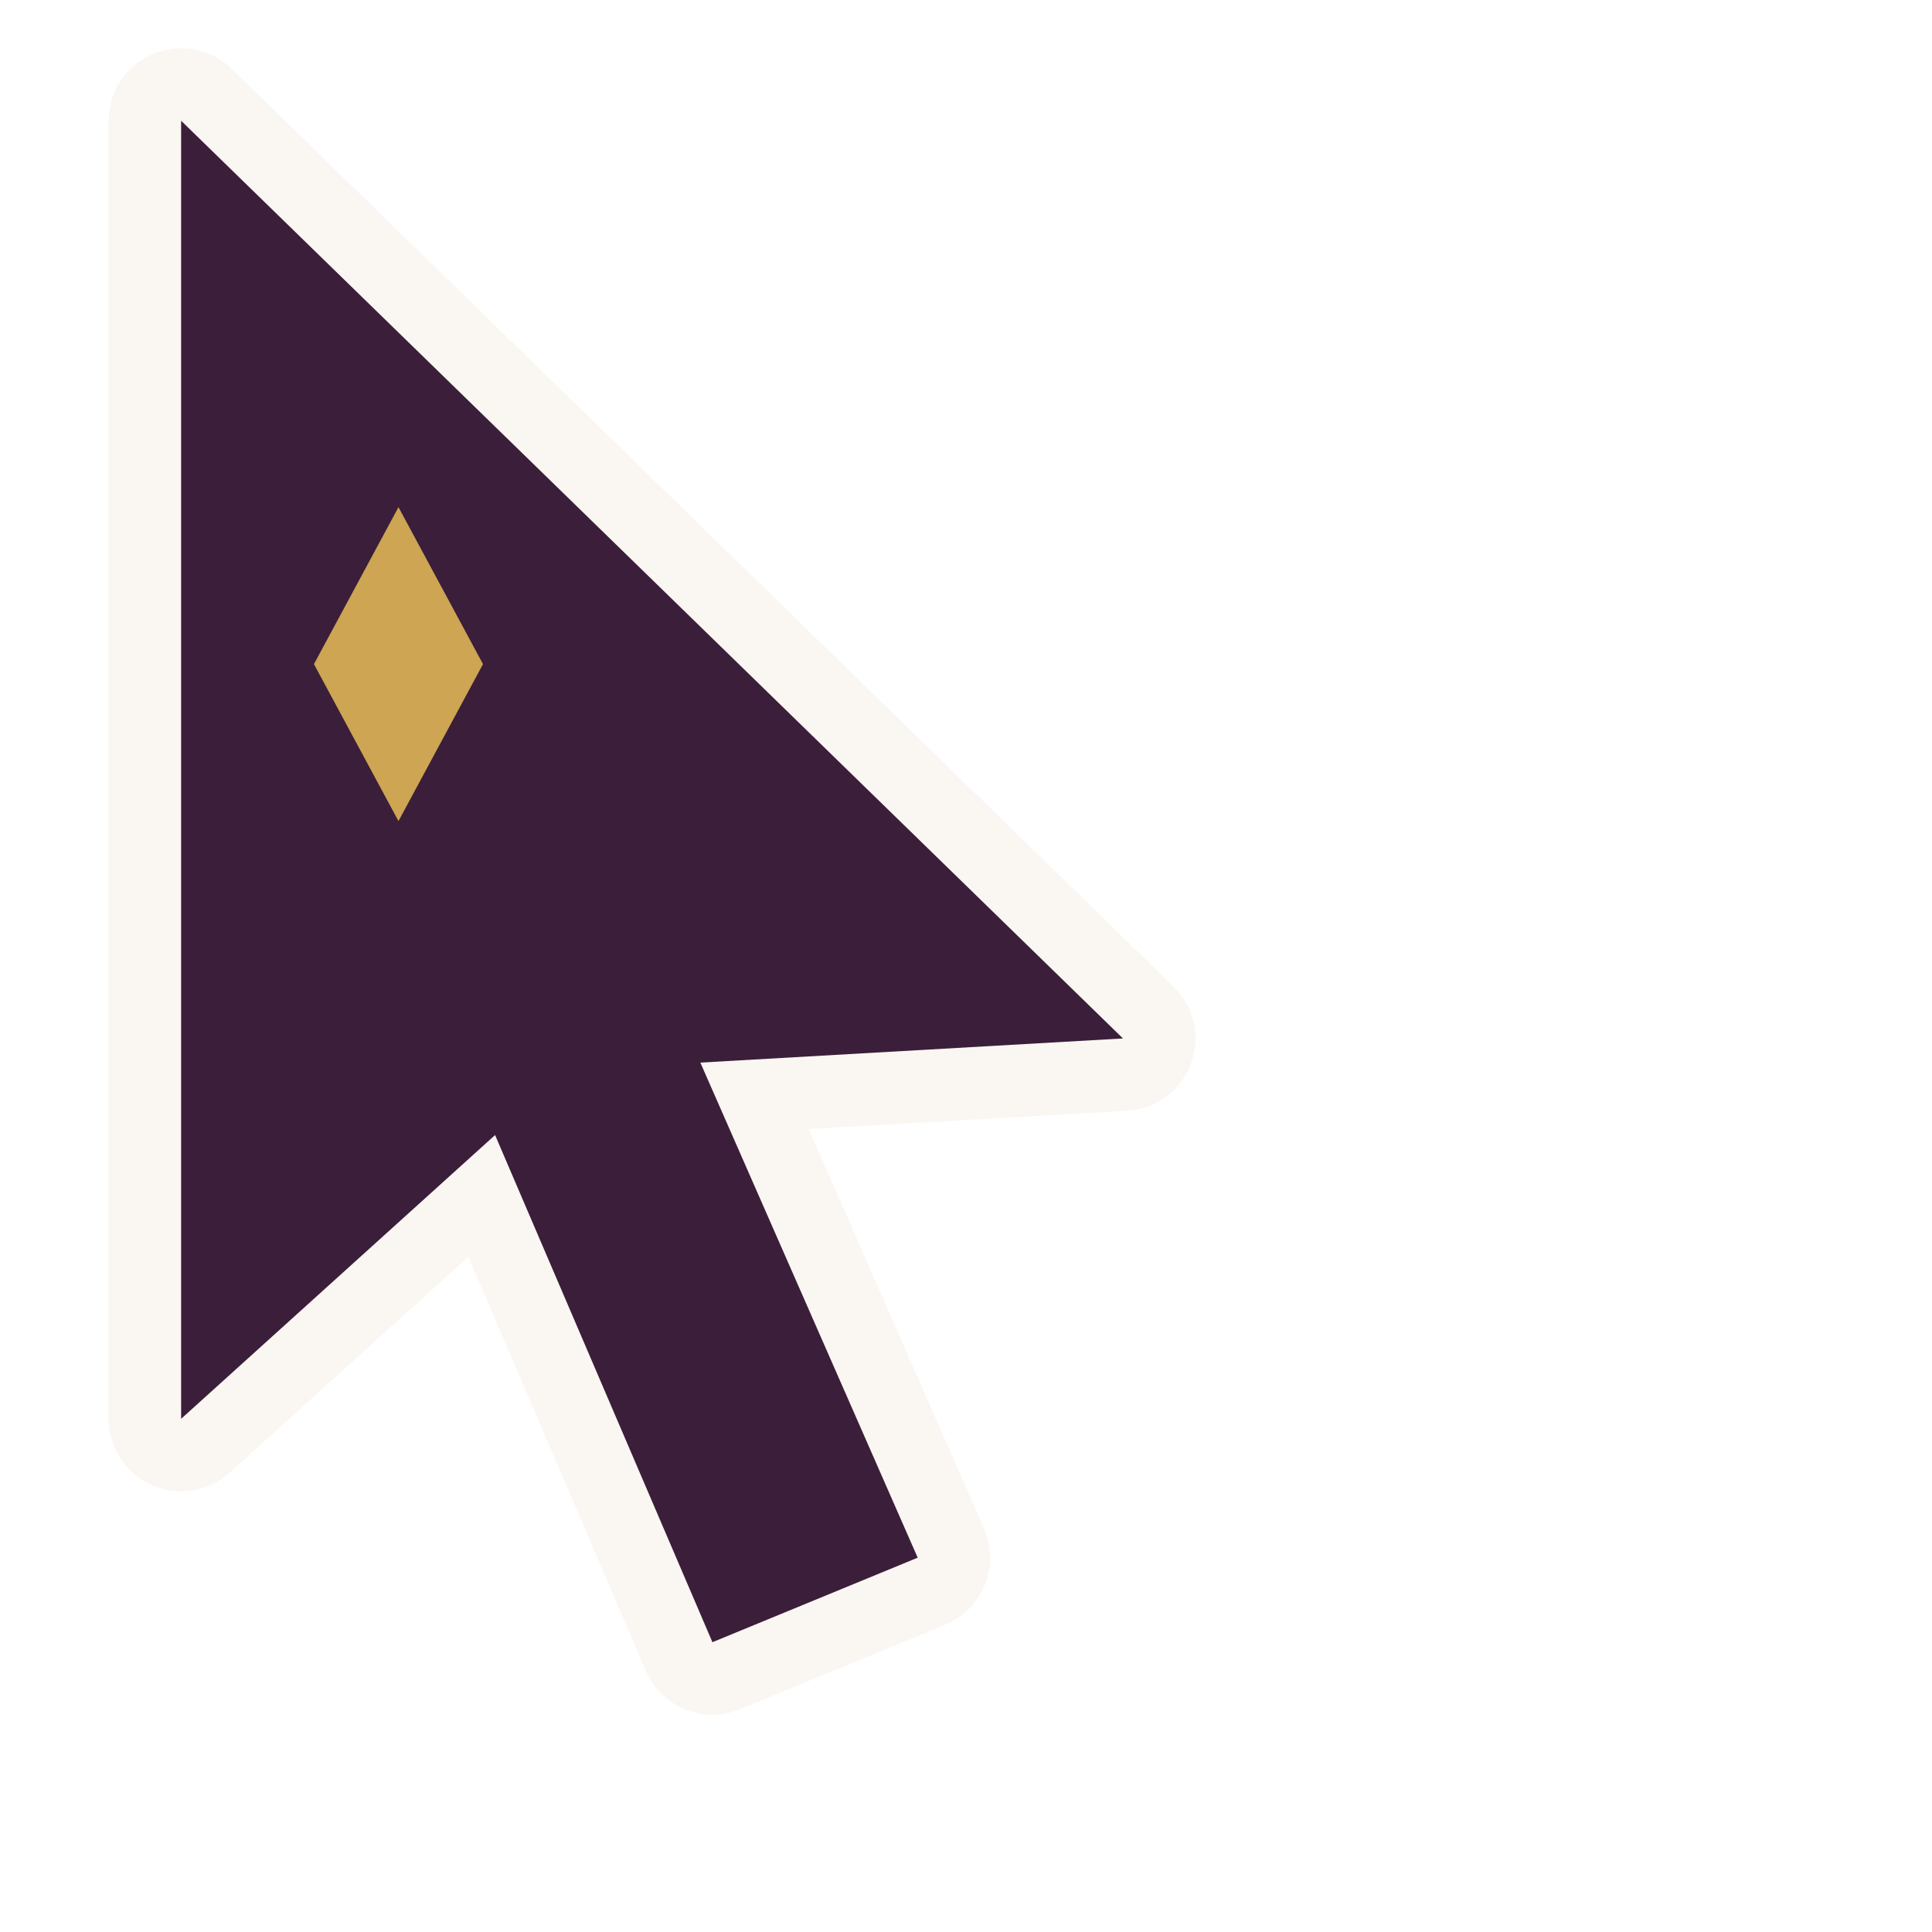
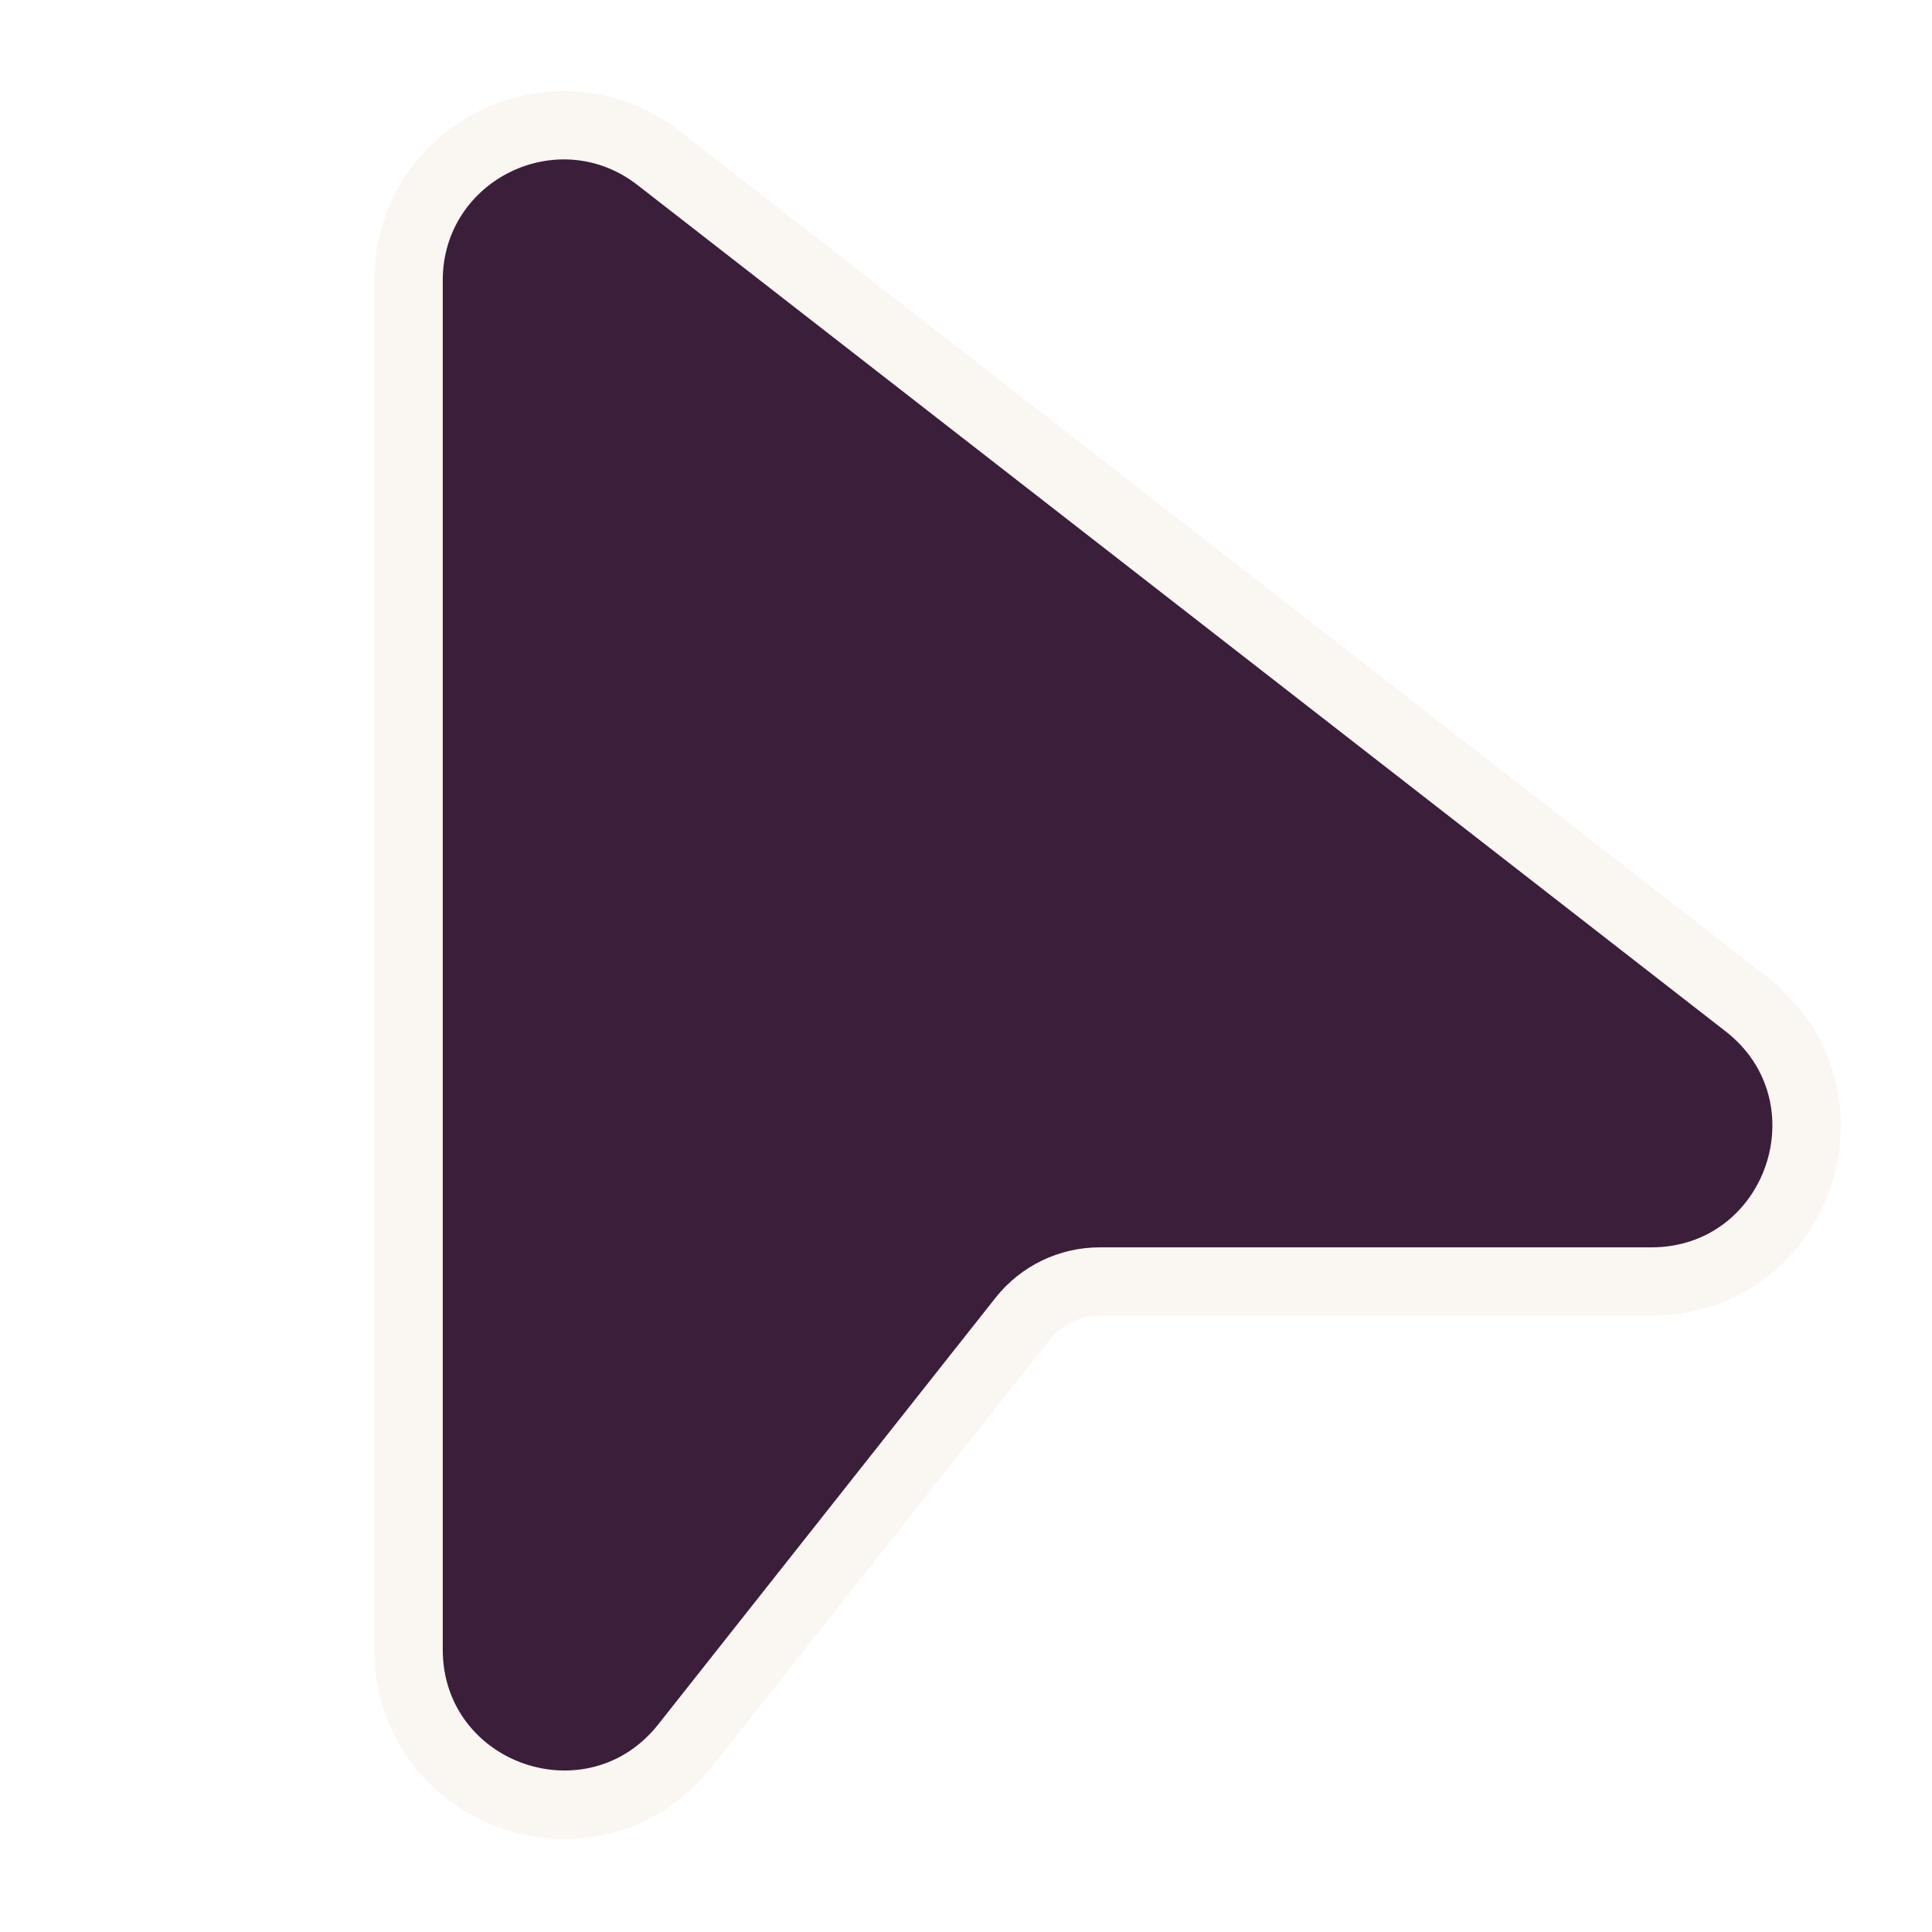
- <svg xmlns="http://www.w3.org/2000/svg" width="32" height="32" viewBox="0 0 32 32">
-   <path d="M3 2 L3 23.5 L8.2 18.8 L11.8 27.2 L15.2 25.8 L11.6 17.6 L18.6 17.2 Z" fill="#3B1E3A" stroke="#FAF6F2" stroke-width="2.4" stroke-linejoin="round" />
-   <path d="M3 2 L3 23.5 L8.2 18.8 L11.8 27.2 L15.2 25.8 L11.6 17.6 L18.6 17.2 Z" fill="#3B1E3A" />
-   <path d="M6.6 8.4 L8 11 L6.6 13.6 L5.2 11 Z" fill="#CDA553" />
+ <svg xmlns="http://www.w3.org/2000/svg" width="32" height="32" viewBox="0 0 24 24">
+   <path d="M7.921 2.3C6.936 1.532 5.5 2.234 5.5 3.482v17.009c0 1.422 1.795 2.046 2.677.93l4.19-5.3a1.65 1.65 0 0 1 1.295-.626h6.852c1.428 0 2.049-1.808.921-2.684z" fill="#3B1E3A" stroke="#FAF6F2" stroke-width="1.7" stroke-linejoin="round" paint-order="stroke" />
</svg>
